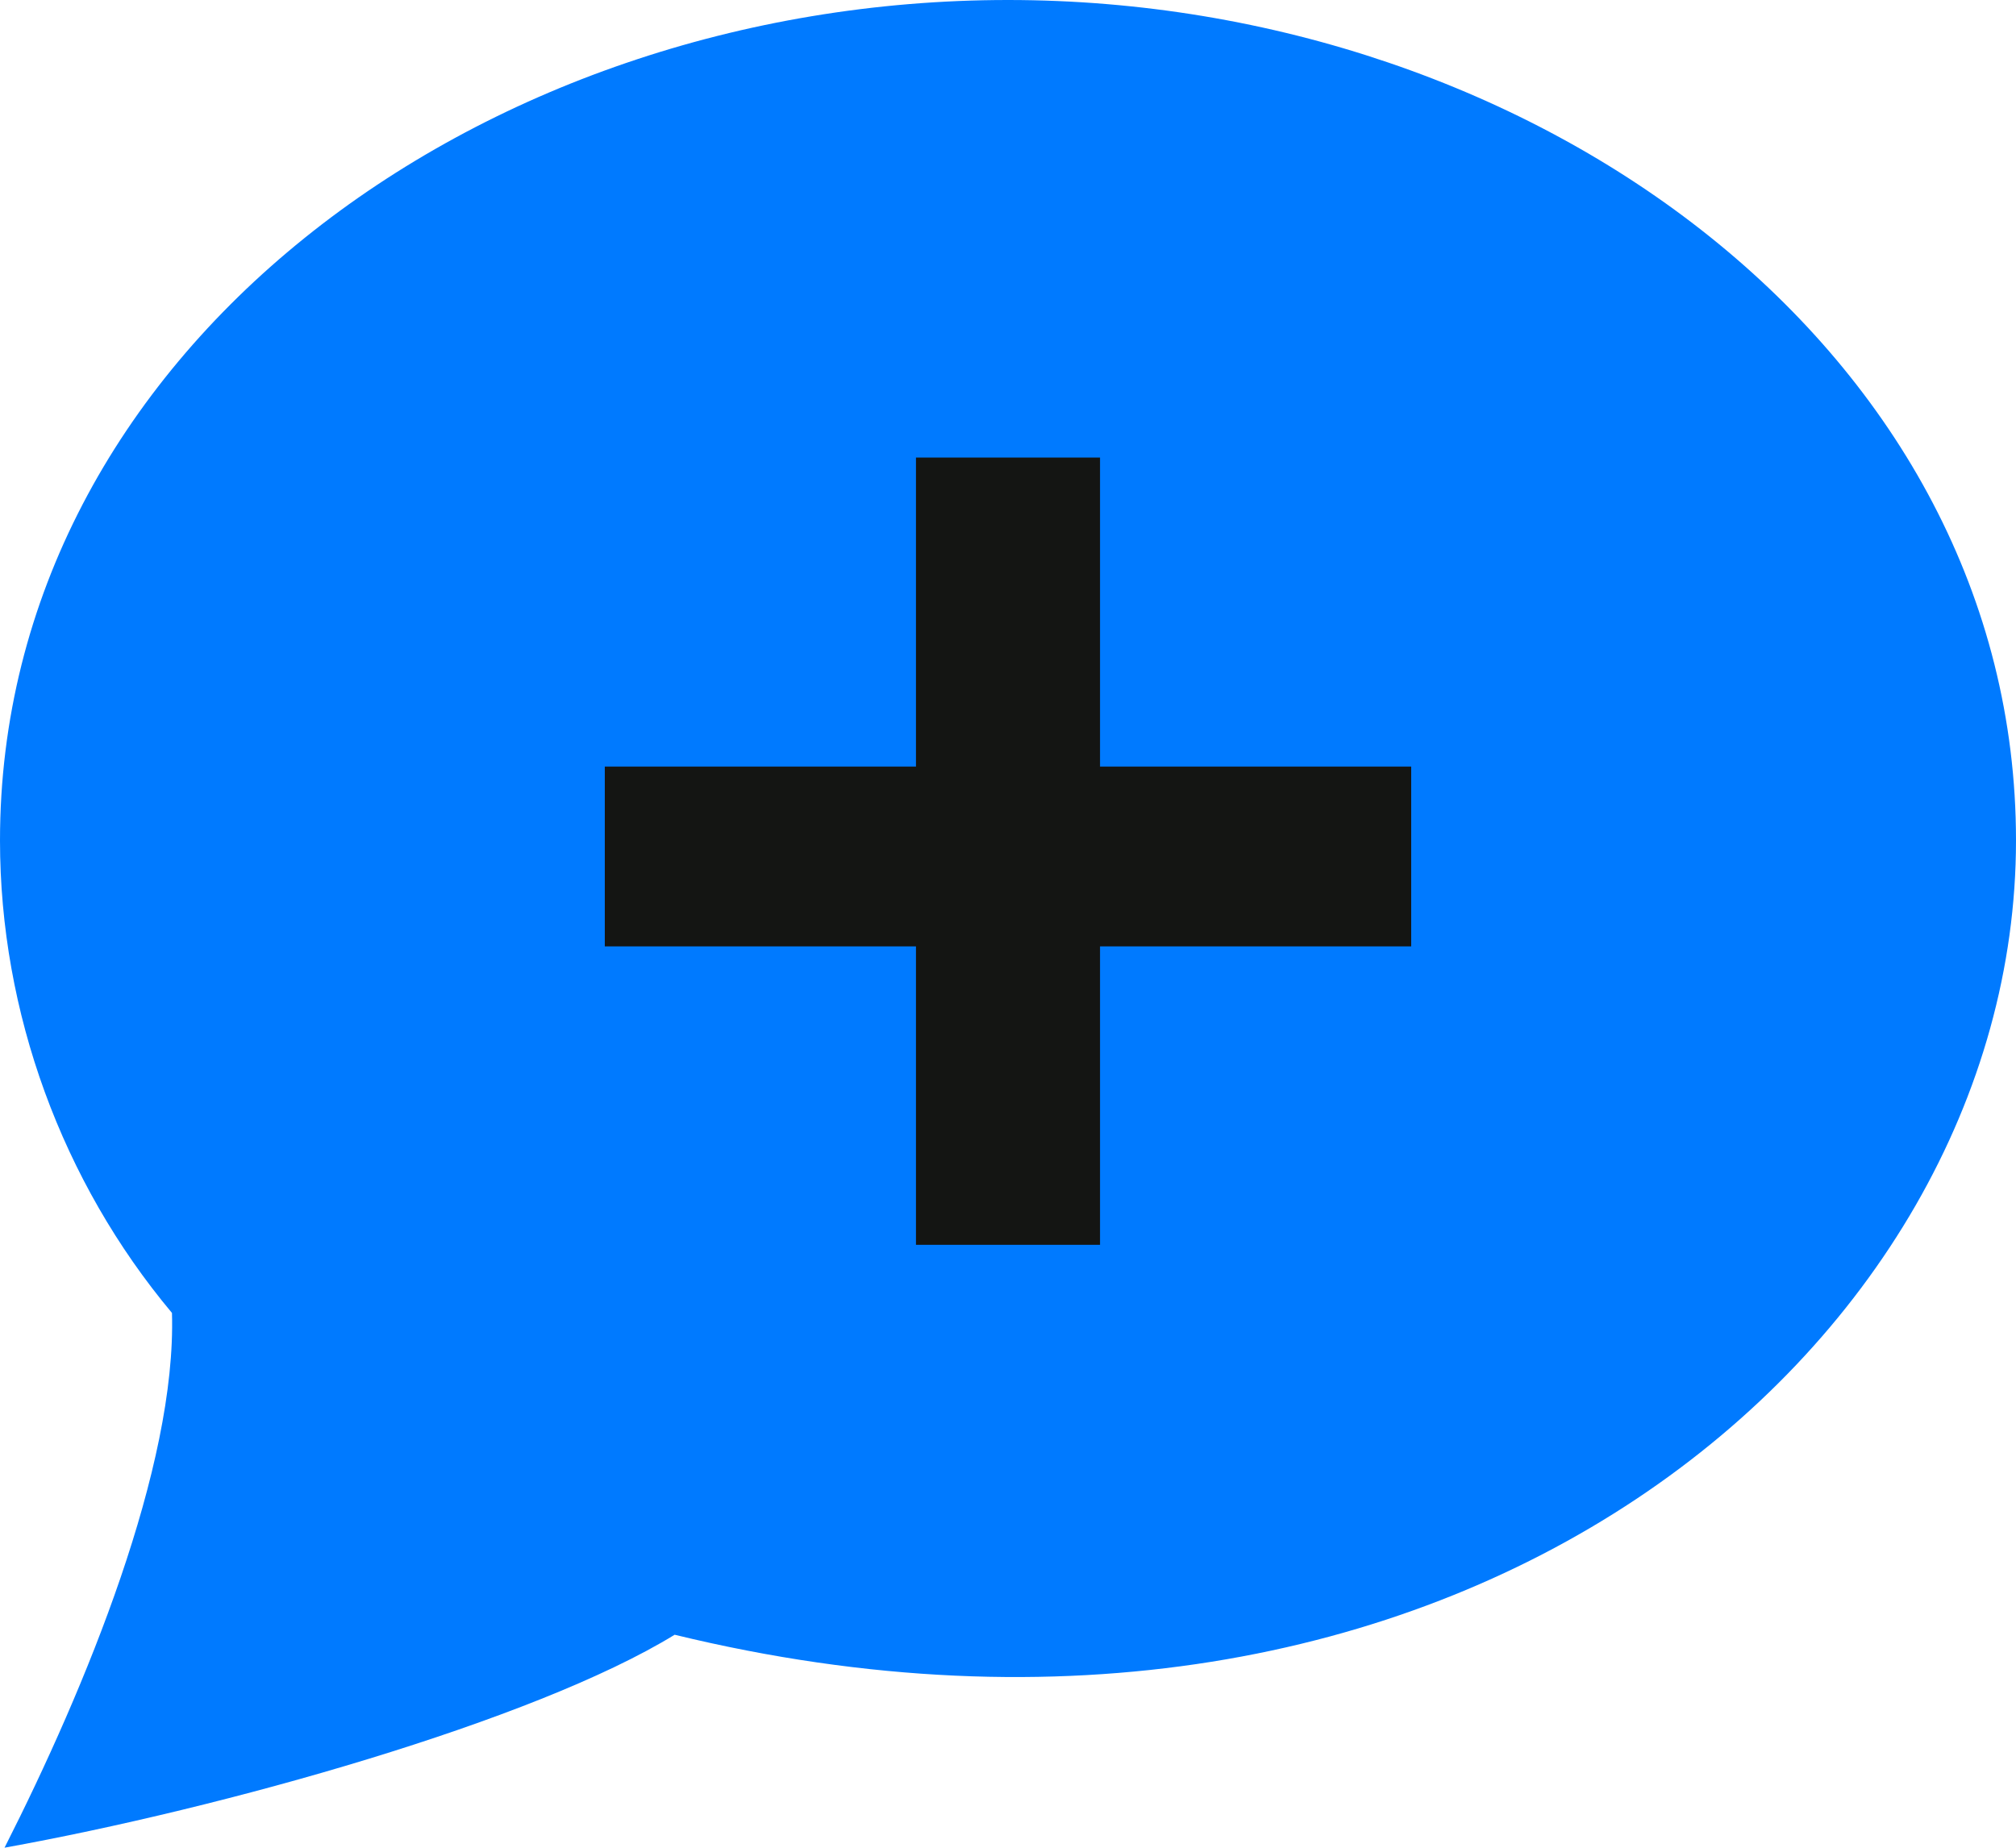
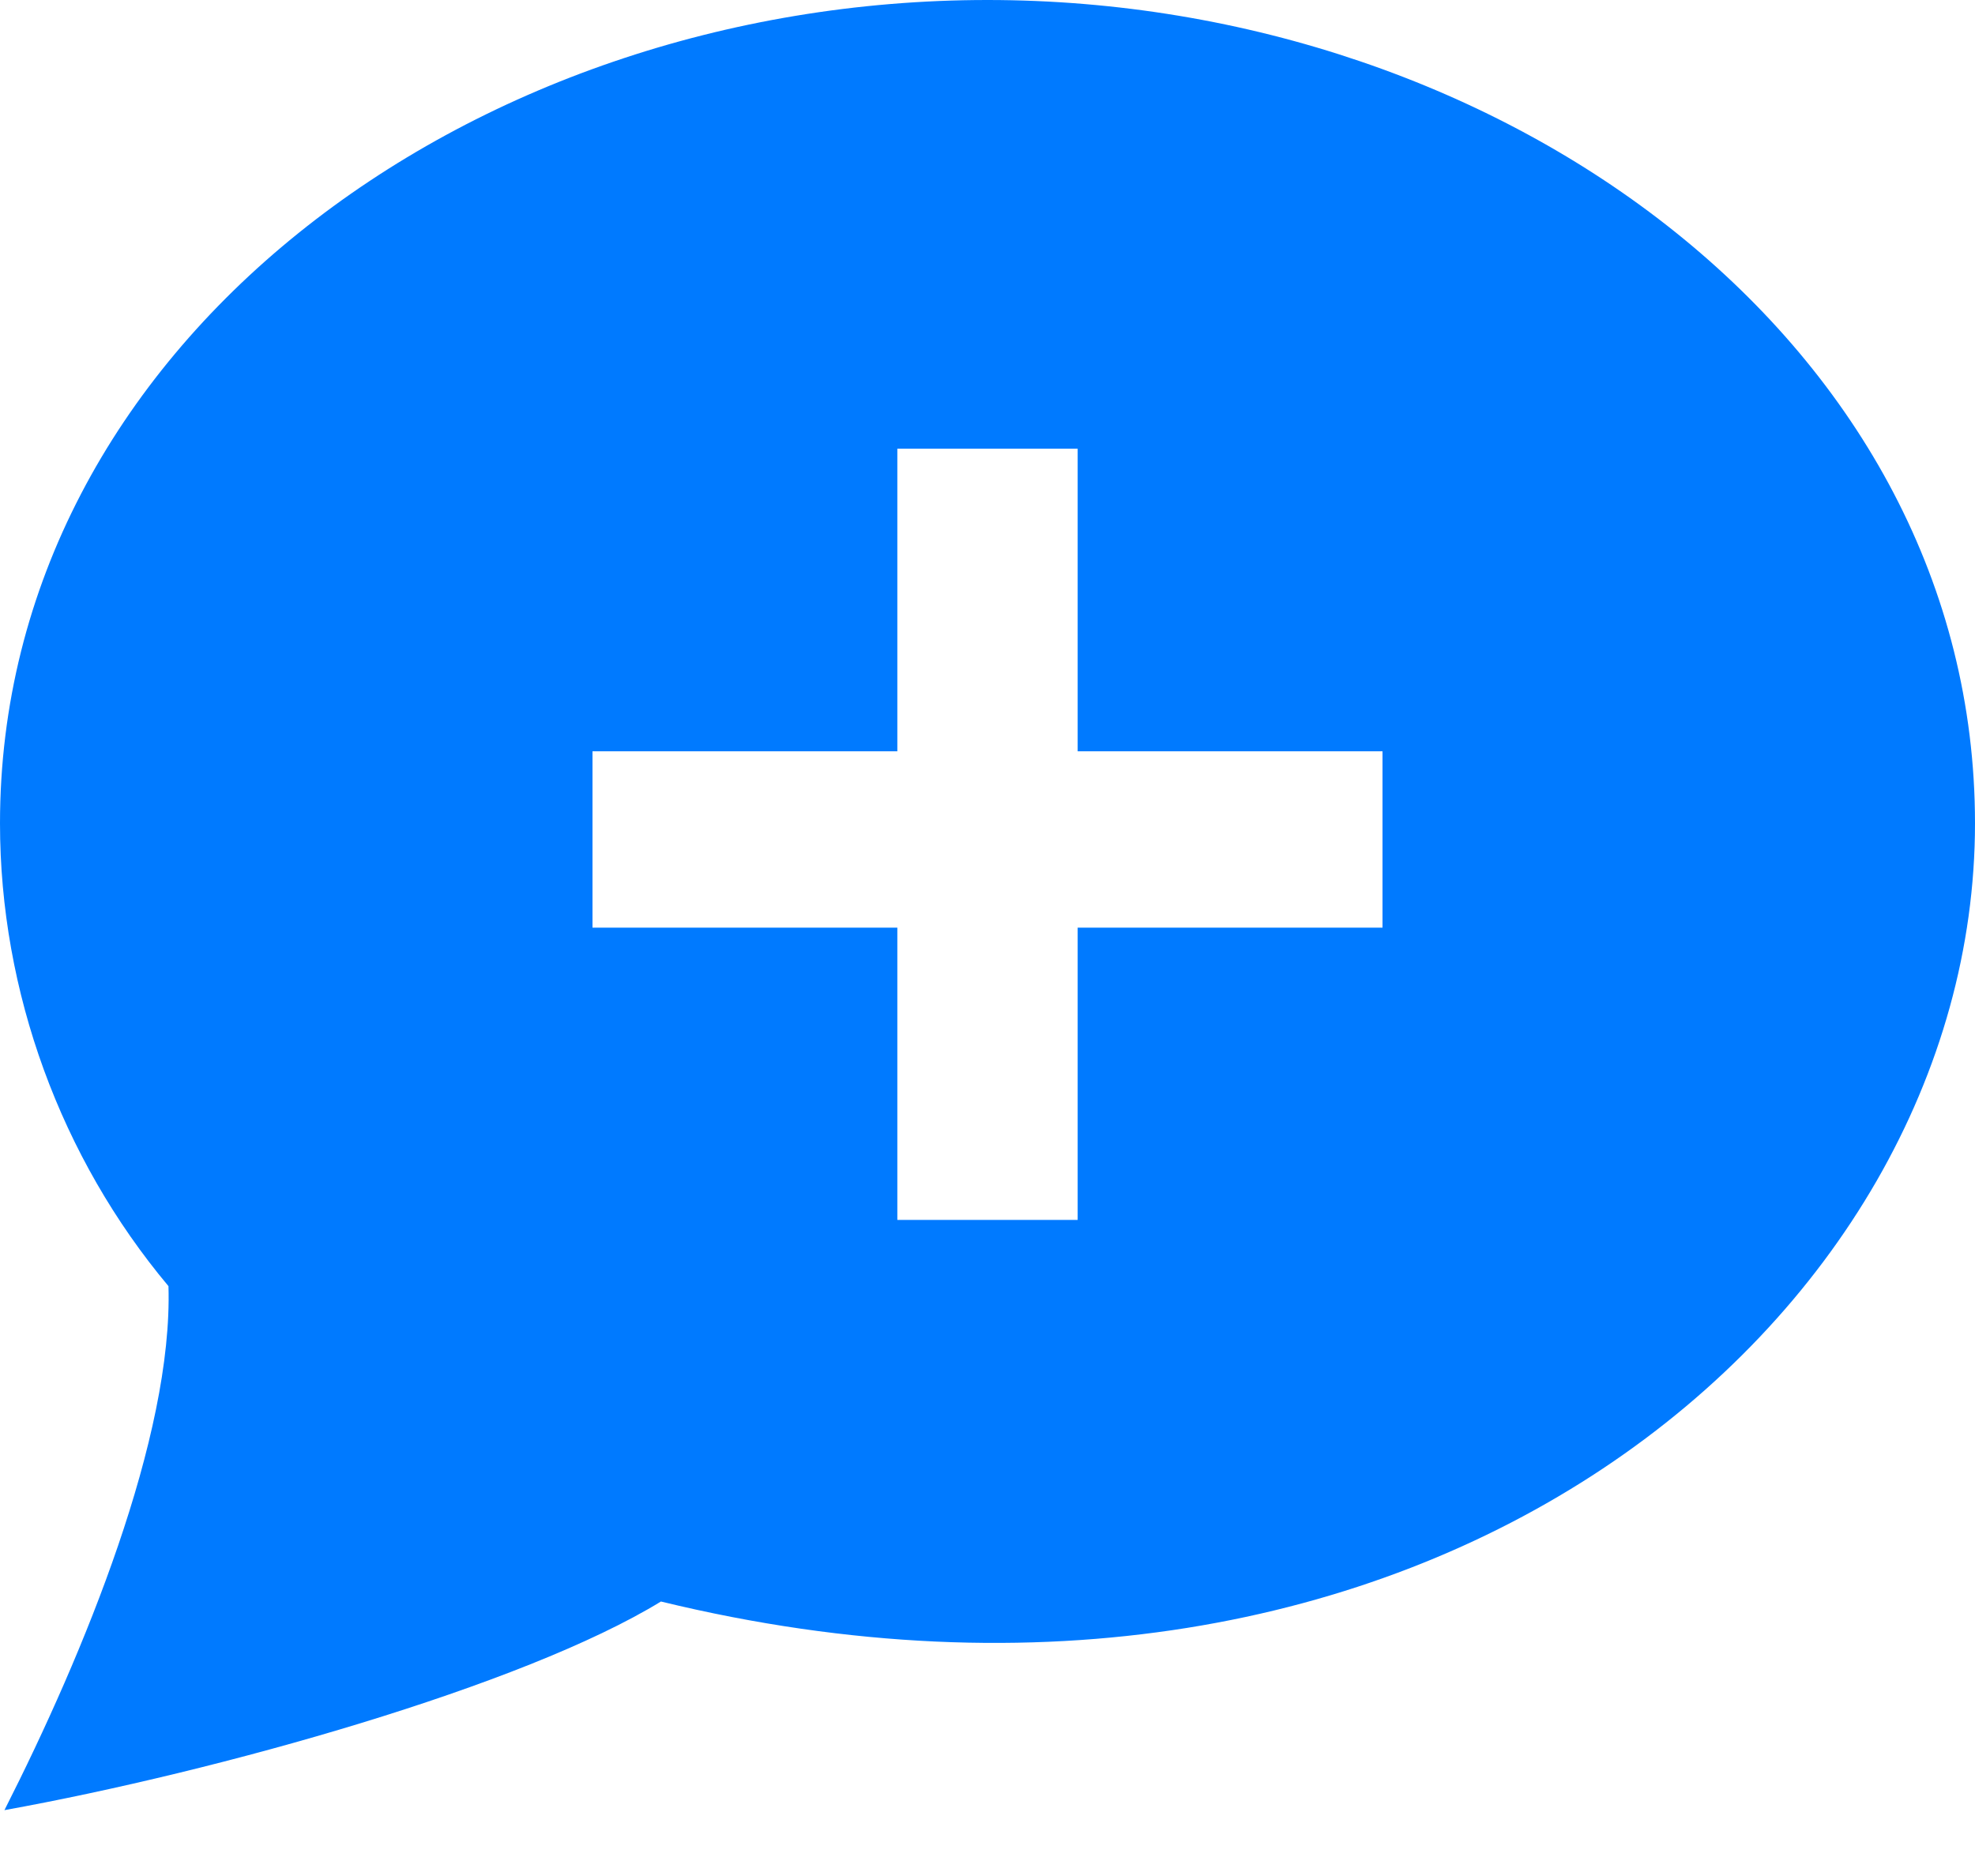
- <svg xmlns="http://www.w3.org/2000/svg" width="20" height="18.333" viewBox="0 0 20 18.333" fill="none">
-   <path d="M10 0C4.718 0 0 3.522 0 8.339C0 10.047 0.616 11.725 1.706 13.027C1.752 14.552 0.853 16.74 0.045 18.333C2.213 17.942 5.296 17.077 6.693 16.22C14.39 18.093 20 13.383 20 8.339C20 3.496 15.249 0 10 0Z" fill="#007AFF" />
-   <path transform="translate(6 4.54)" d="M3.087 7.811V4.85H0V3.066H3.087V0H4.913V3.066H8V4.85H4.913V7.811H3.087Z" fill="#141513" />
+ <svg xmlns="http://www.w3.org/2000/svg" width="20" height="19" viewBox="0 0 20 19" fill="none">
+   <path d="M10 0C15.249 0 20 3.496 20 8.339C20 13.382 14.39 18.092 6.693 16.22C5.296 17.076 2.213 17.941 0.045 18.333C0.853 16.74 1.752 14.551 1.706 13.026C0.616 11.725 0 10.047 0 8.339C0 3.522 4.718 1.31414e-05 10 0ZM9.087 4.544V7.609H6V9.395H9.087V12.355H10.913V9.395H14V7.609H10.913V4.544H9.087Z" fill="#007AFF" />
</svg>
